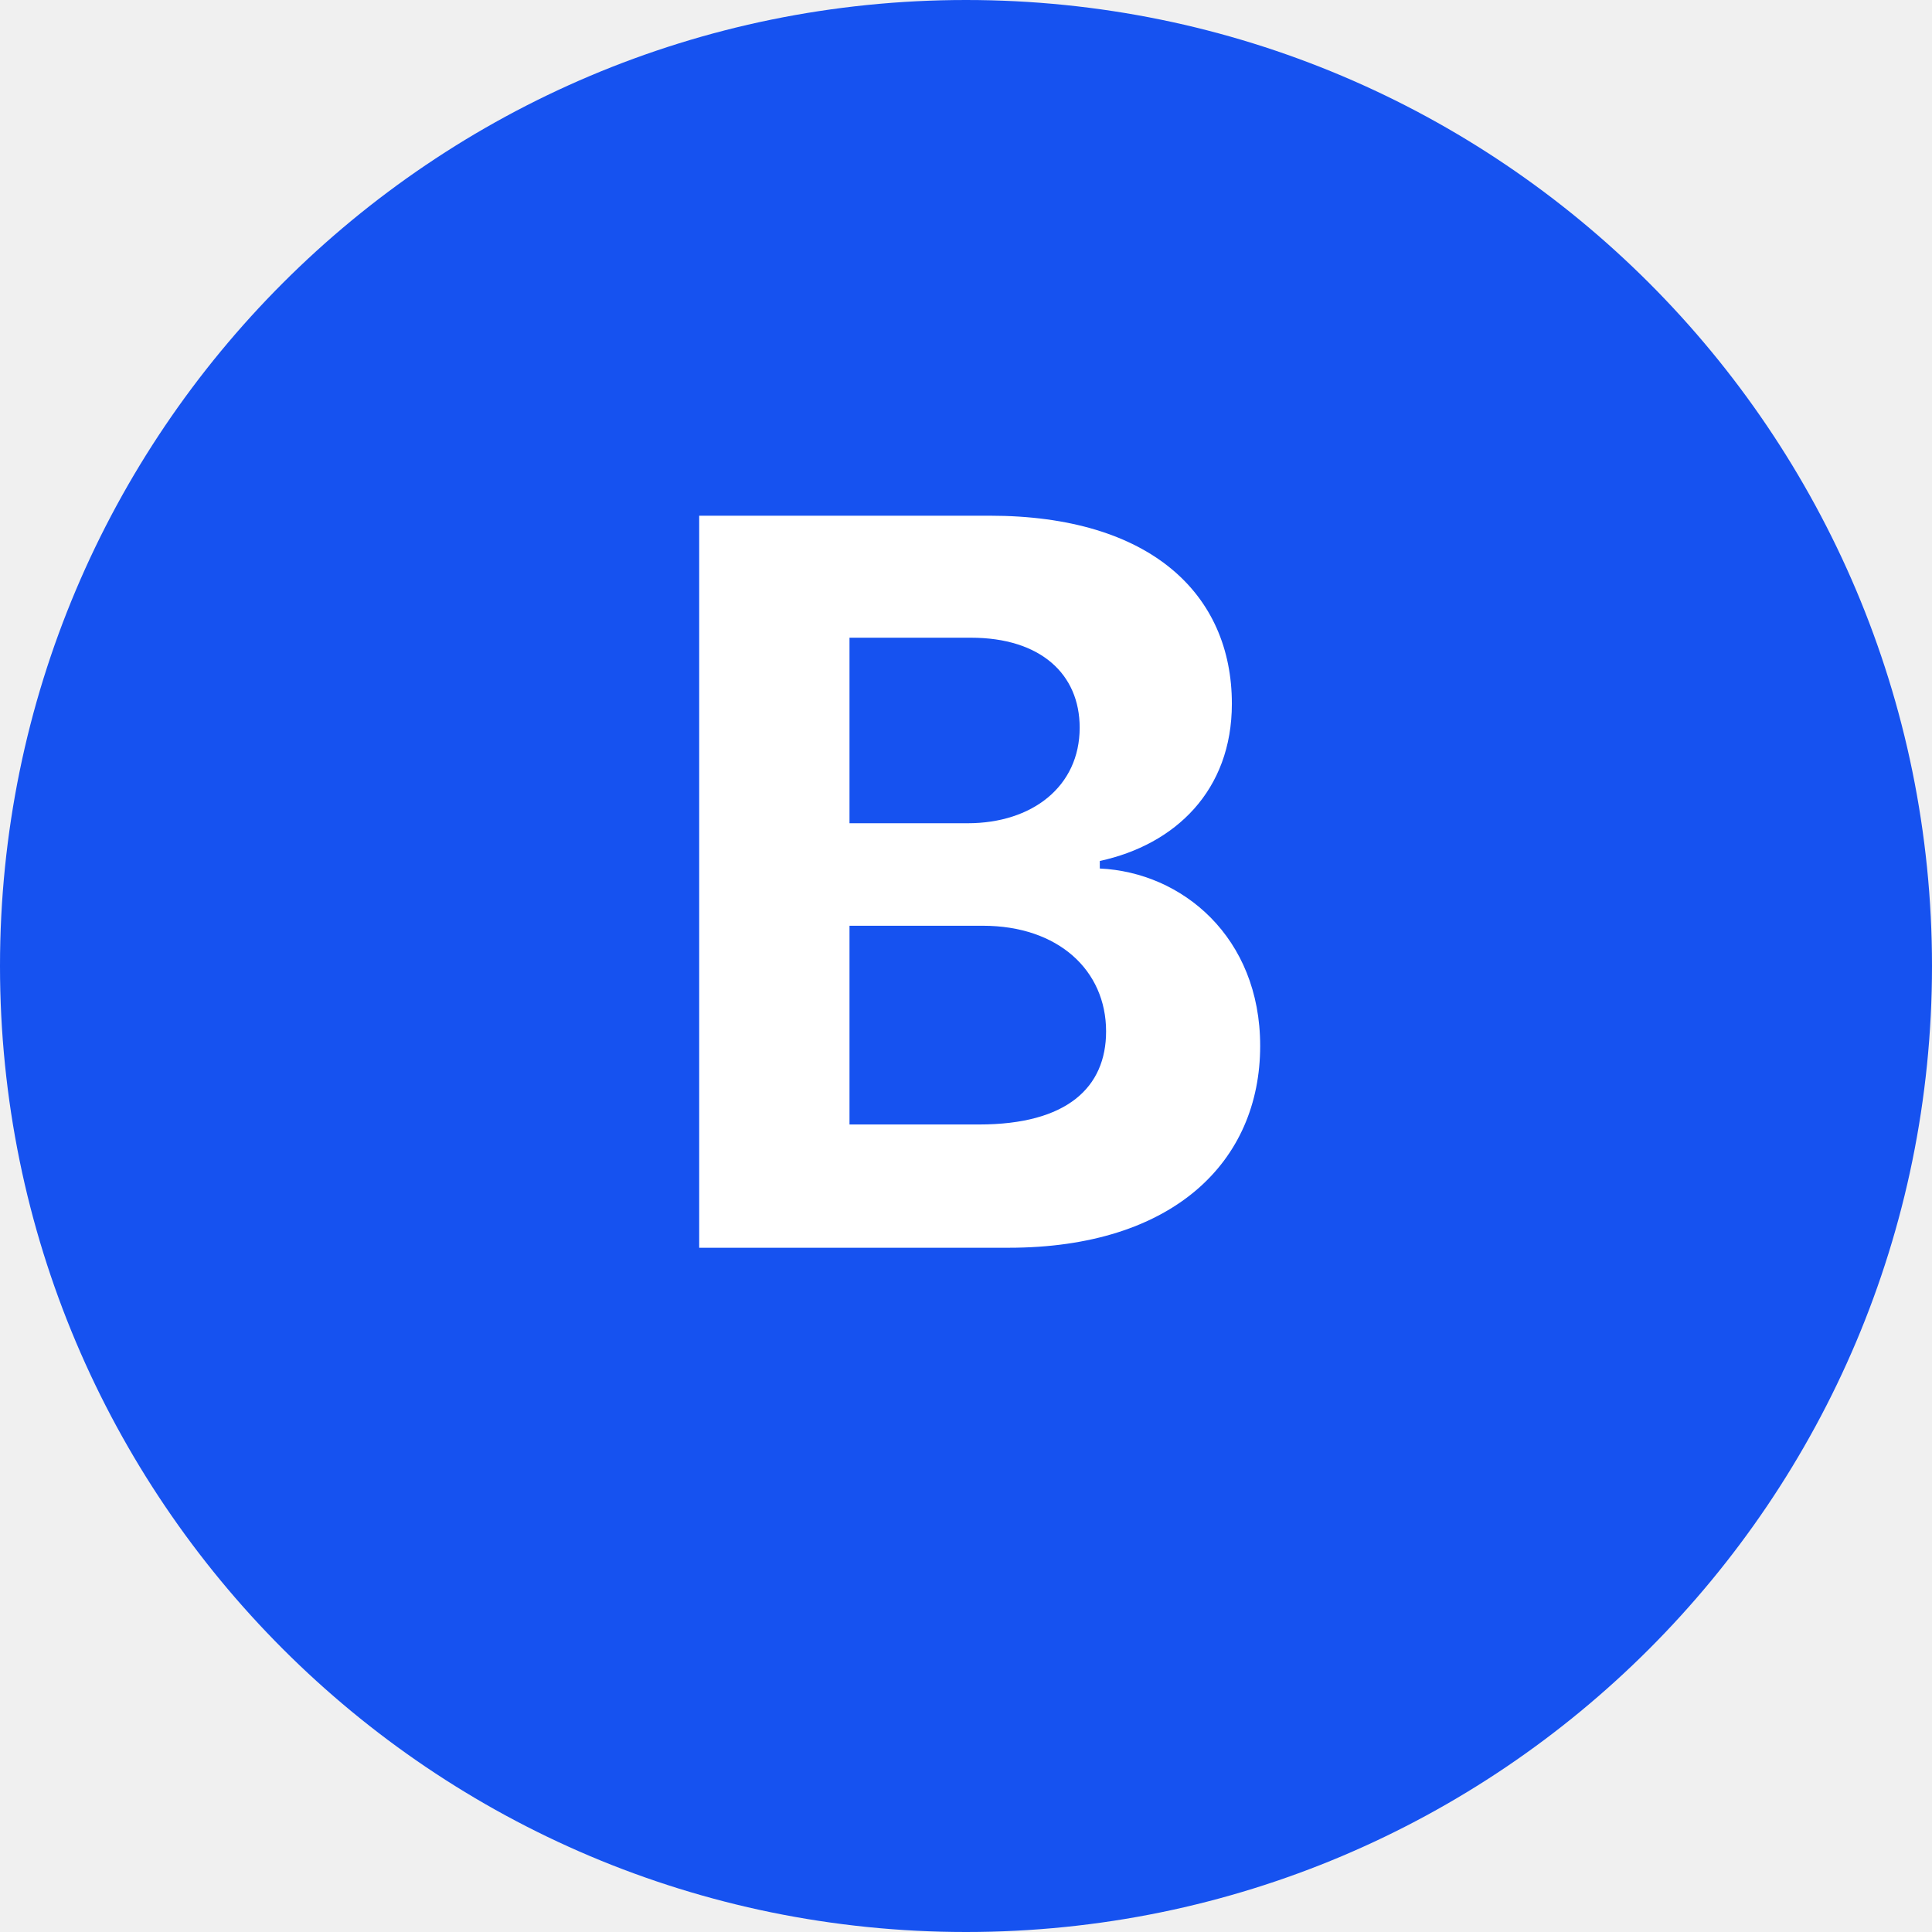
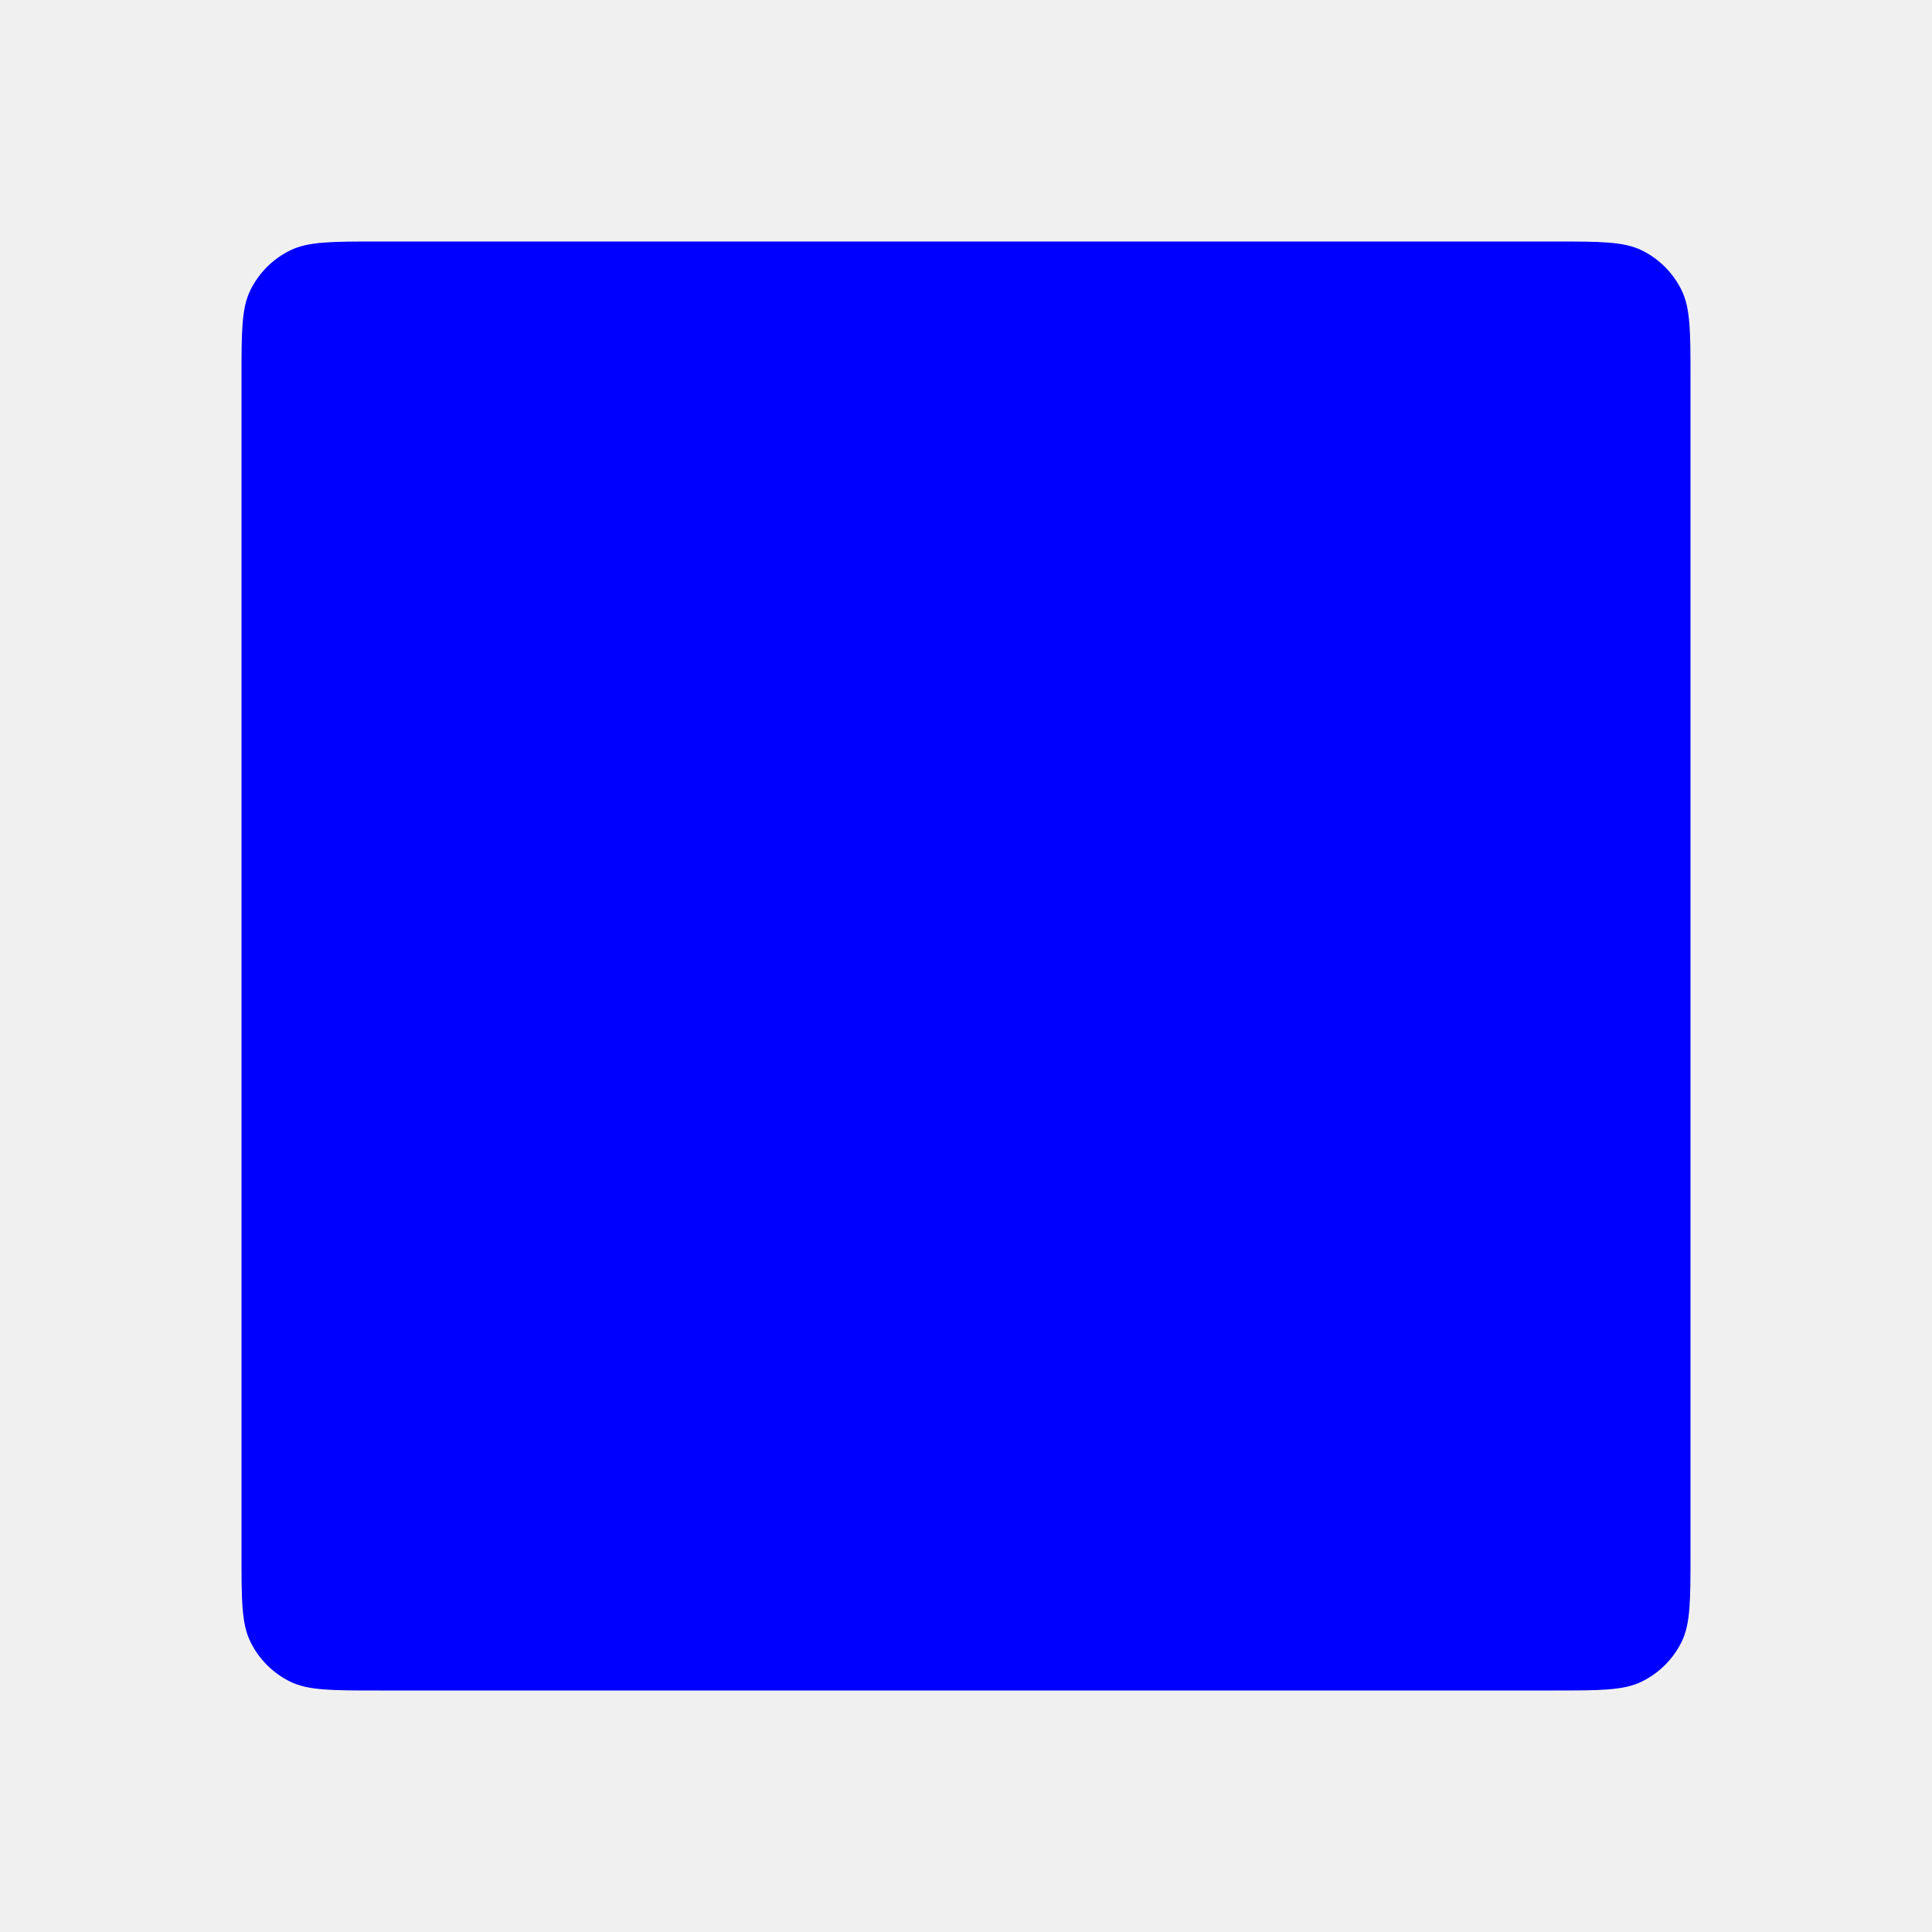
- <svg xmlns="http://www.w3.org/2000/svg" viewBox="0 0 48 48" role="img" aria-label="BASE">
-   <circle cx="24" cy="24" r="24" fill="#1652f0" />
-   <text x="24" y="31" text-anchor="middle" font-family="-apple-system,BlinkMacSystemFont,Segoe UI,sans-serif" font-size="25" font-weight="700" fill="#fff">B</text>
+ <svg xmlns="http://www.w3.org/2000/svg" width="24" height="24" fill="none" viewBox="0 0 24 24" class="web3icons">
+   <path fill="#00F" d="M3 4.706c0-.585 0-.877.11-1.101.106-.215.28-.39.496-.495C3.83 3 4.122 3 4.706 3h14.588c.585 0 .876 0 1.101.11.215.105.389.28.494.495.111.225.111.517.111 1.101v14.588c0 .585 0 .876-.11 1.101-.106.215-.28.389-.495.494-.225.111-.517.111-1.101.111H4.706c-.585 0-.876 0-1.101-.11a1.08 1.08 0 0 1-.494-.495C3 20.17 3 19.878 3 19.294z" />
</svg>
